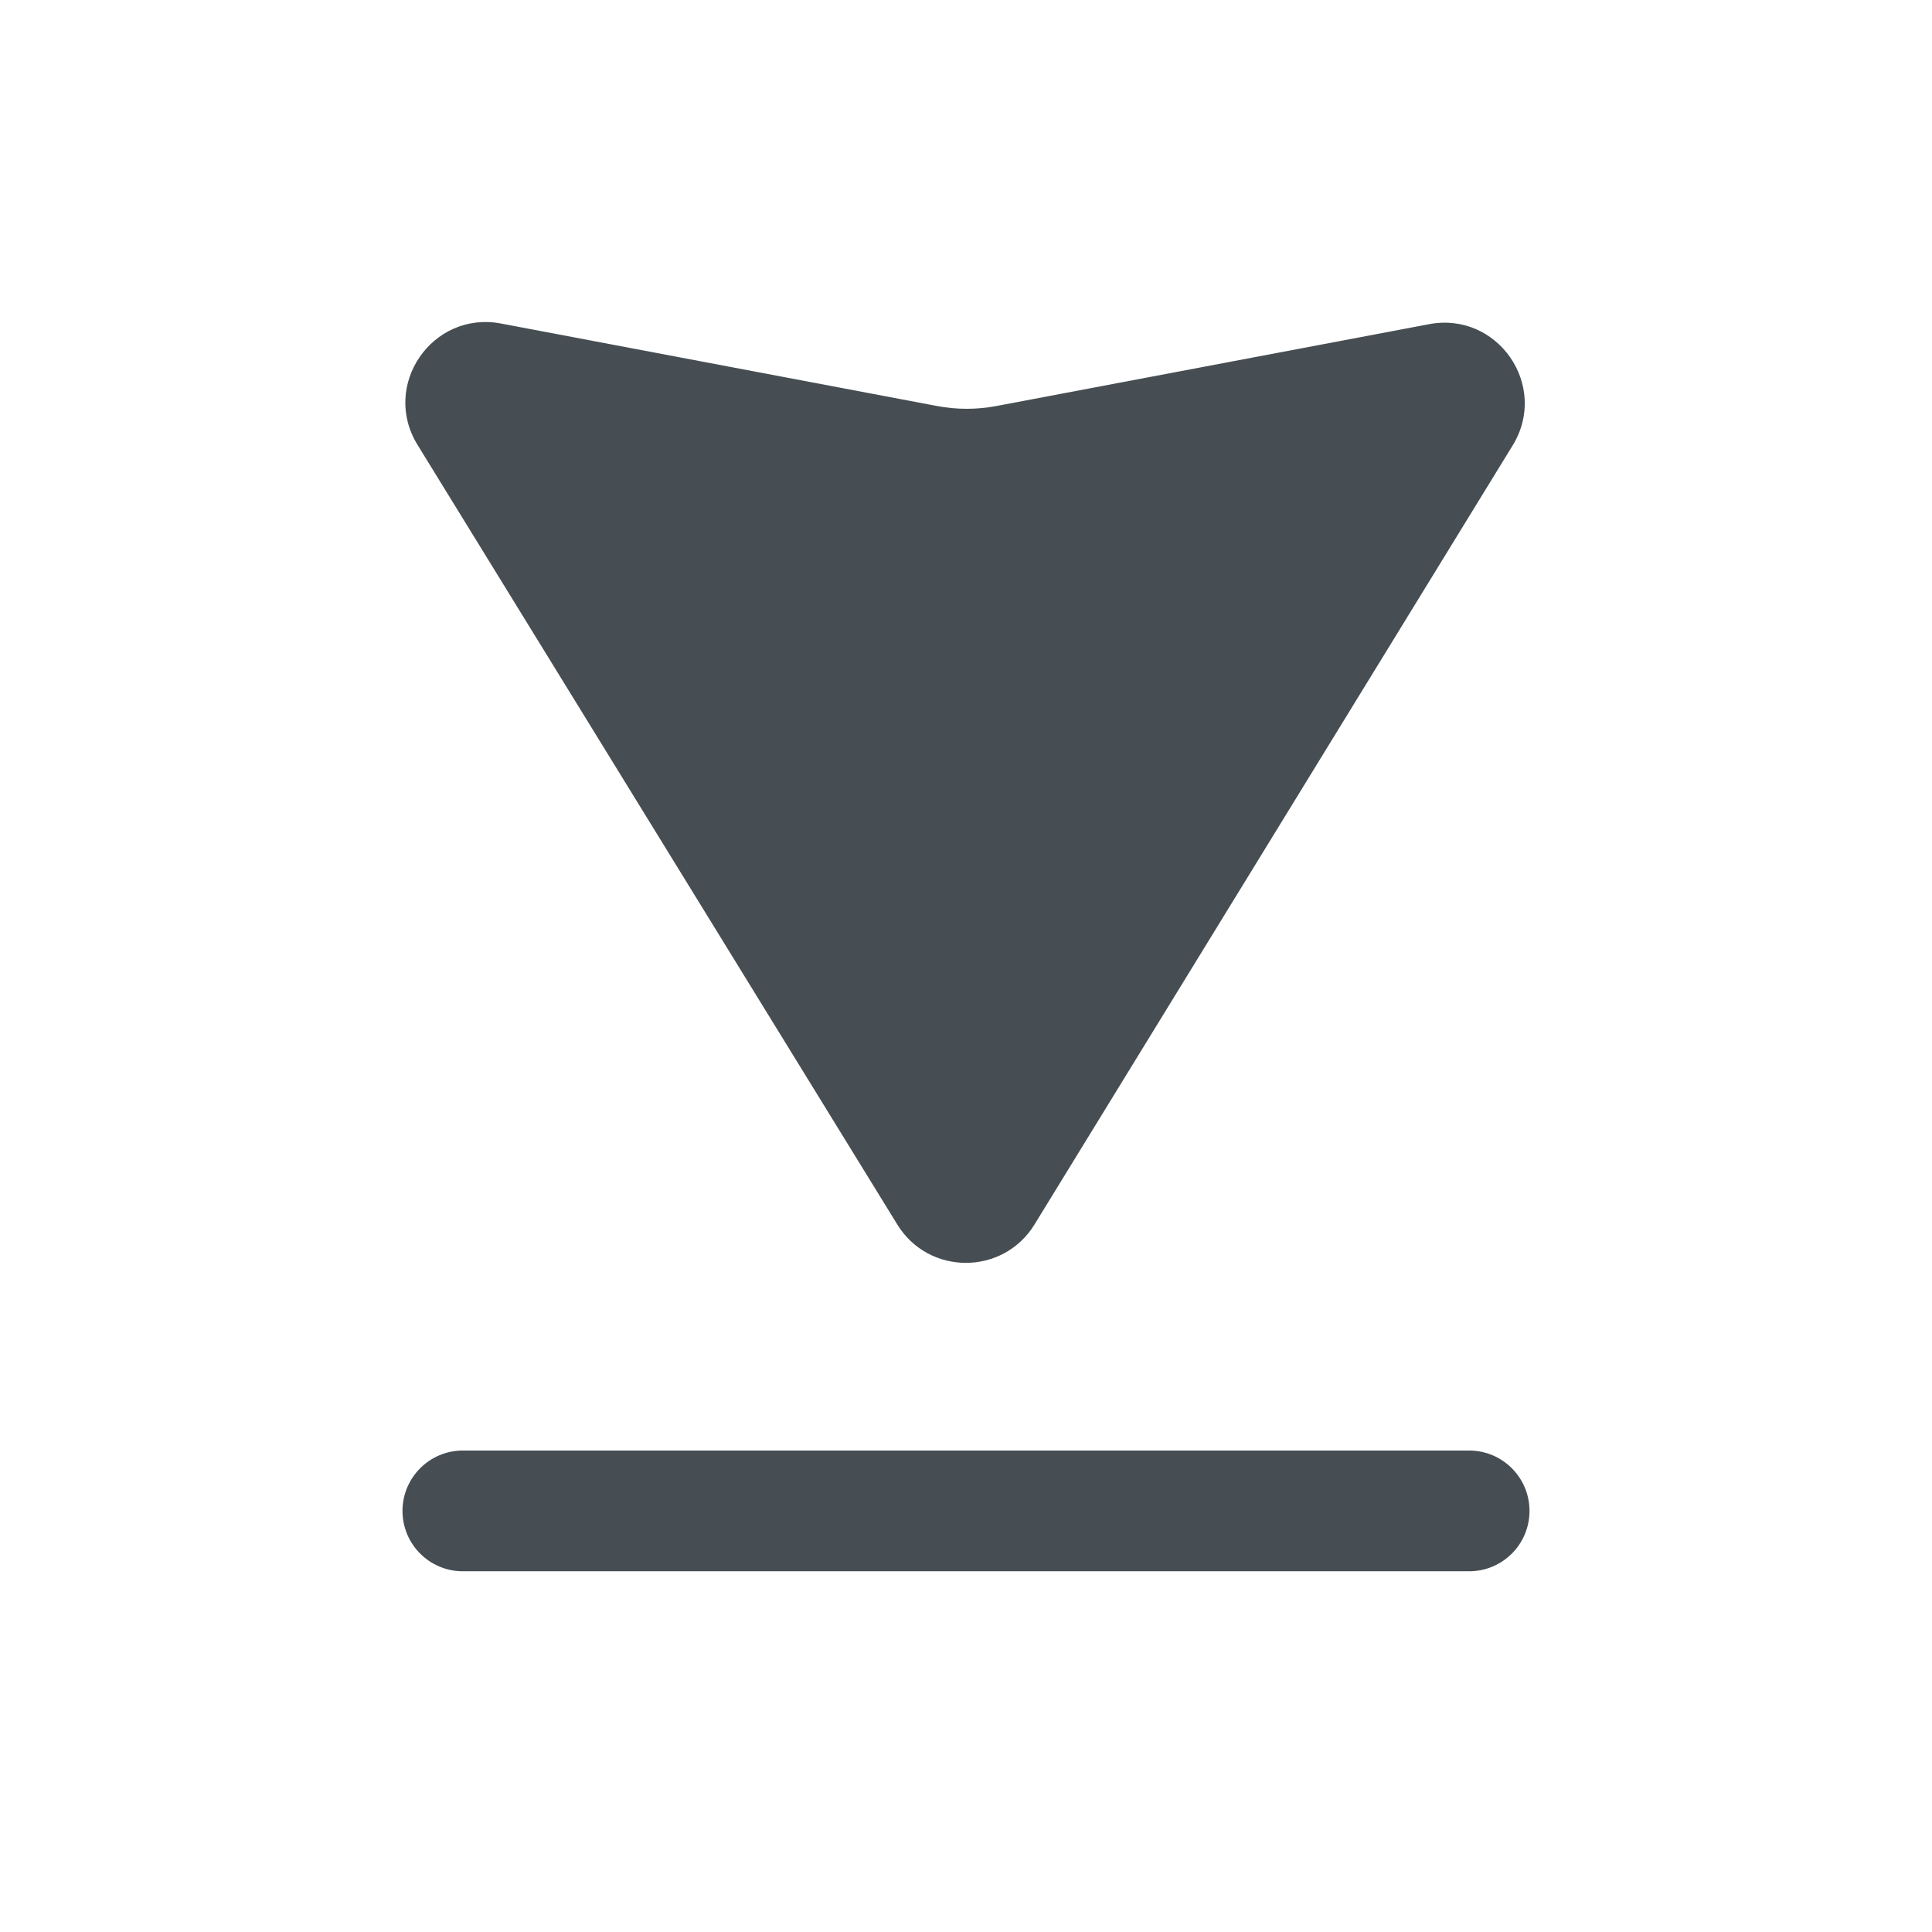
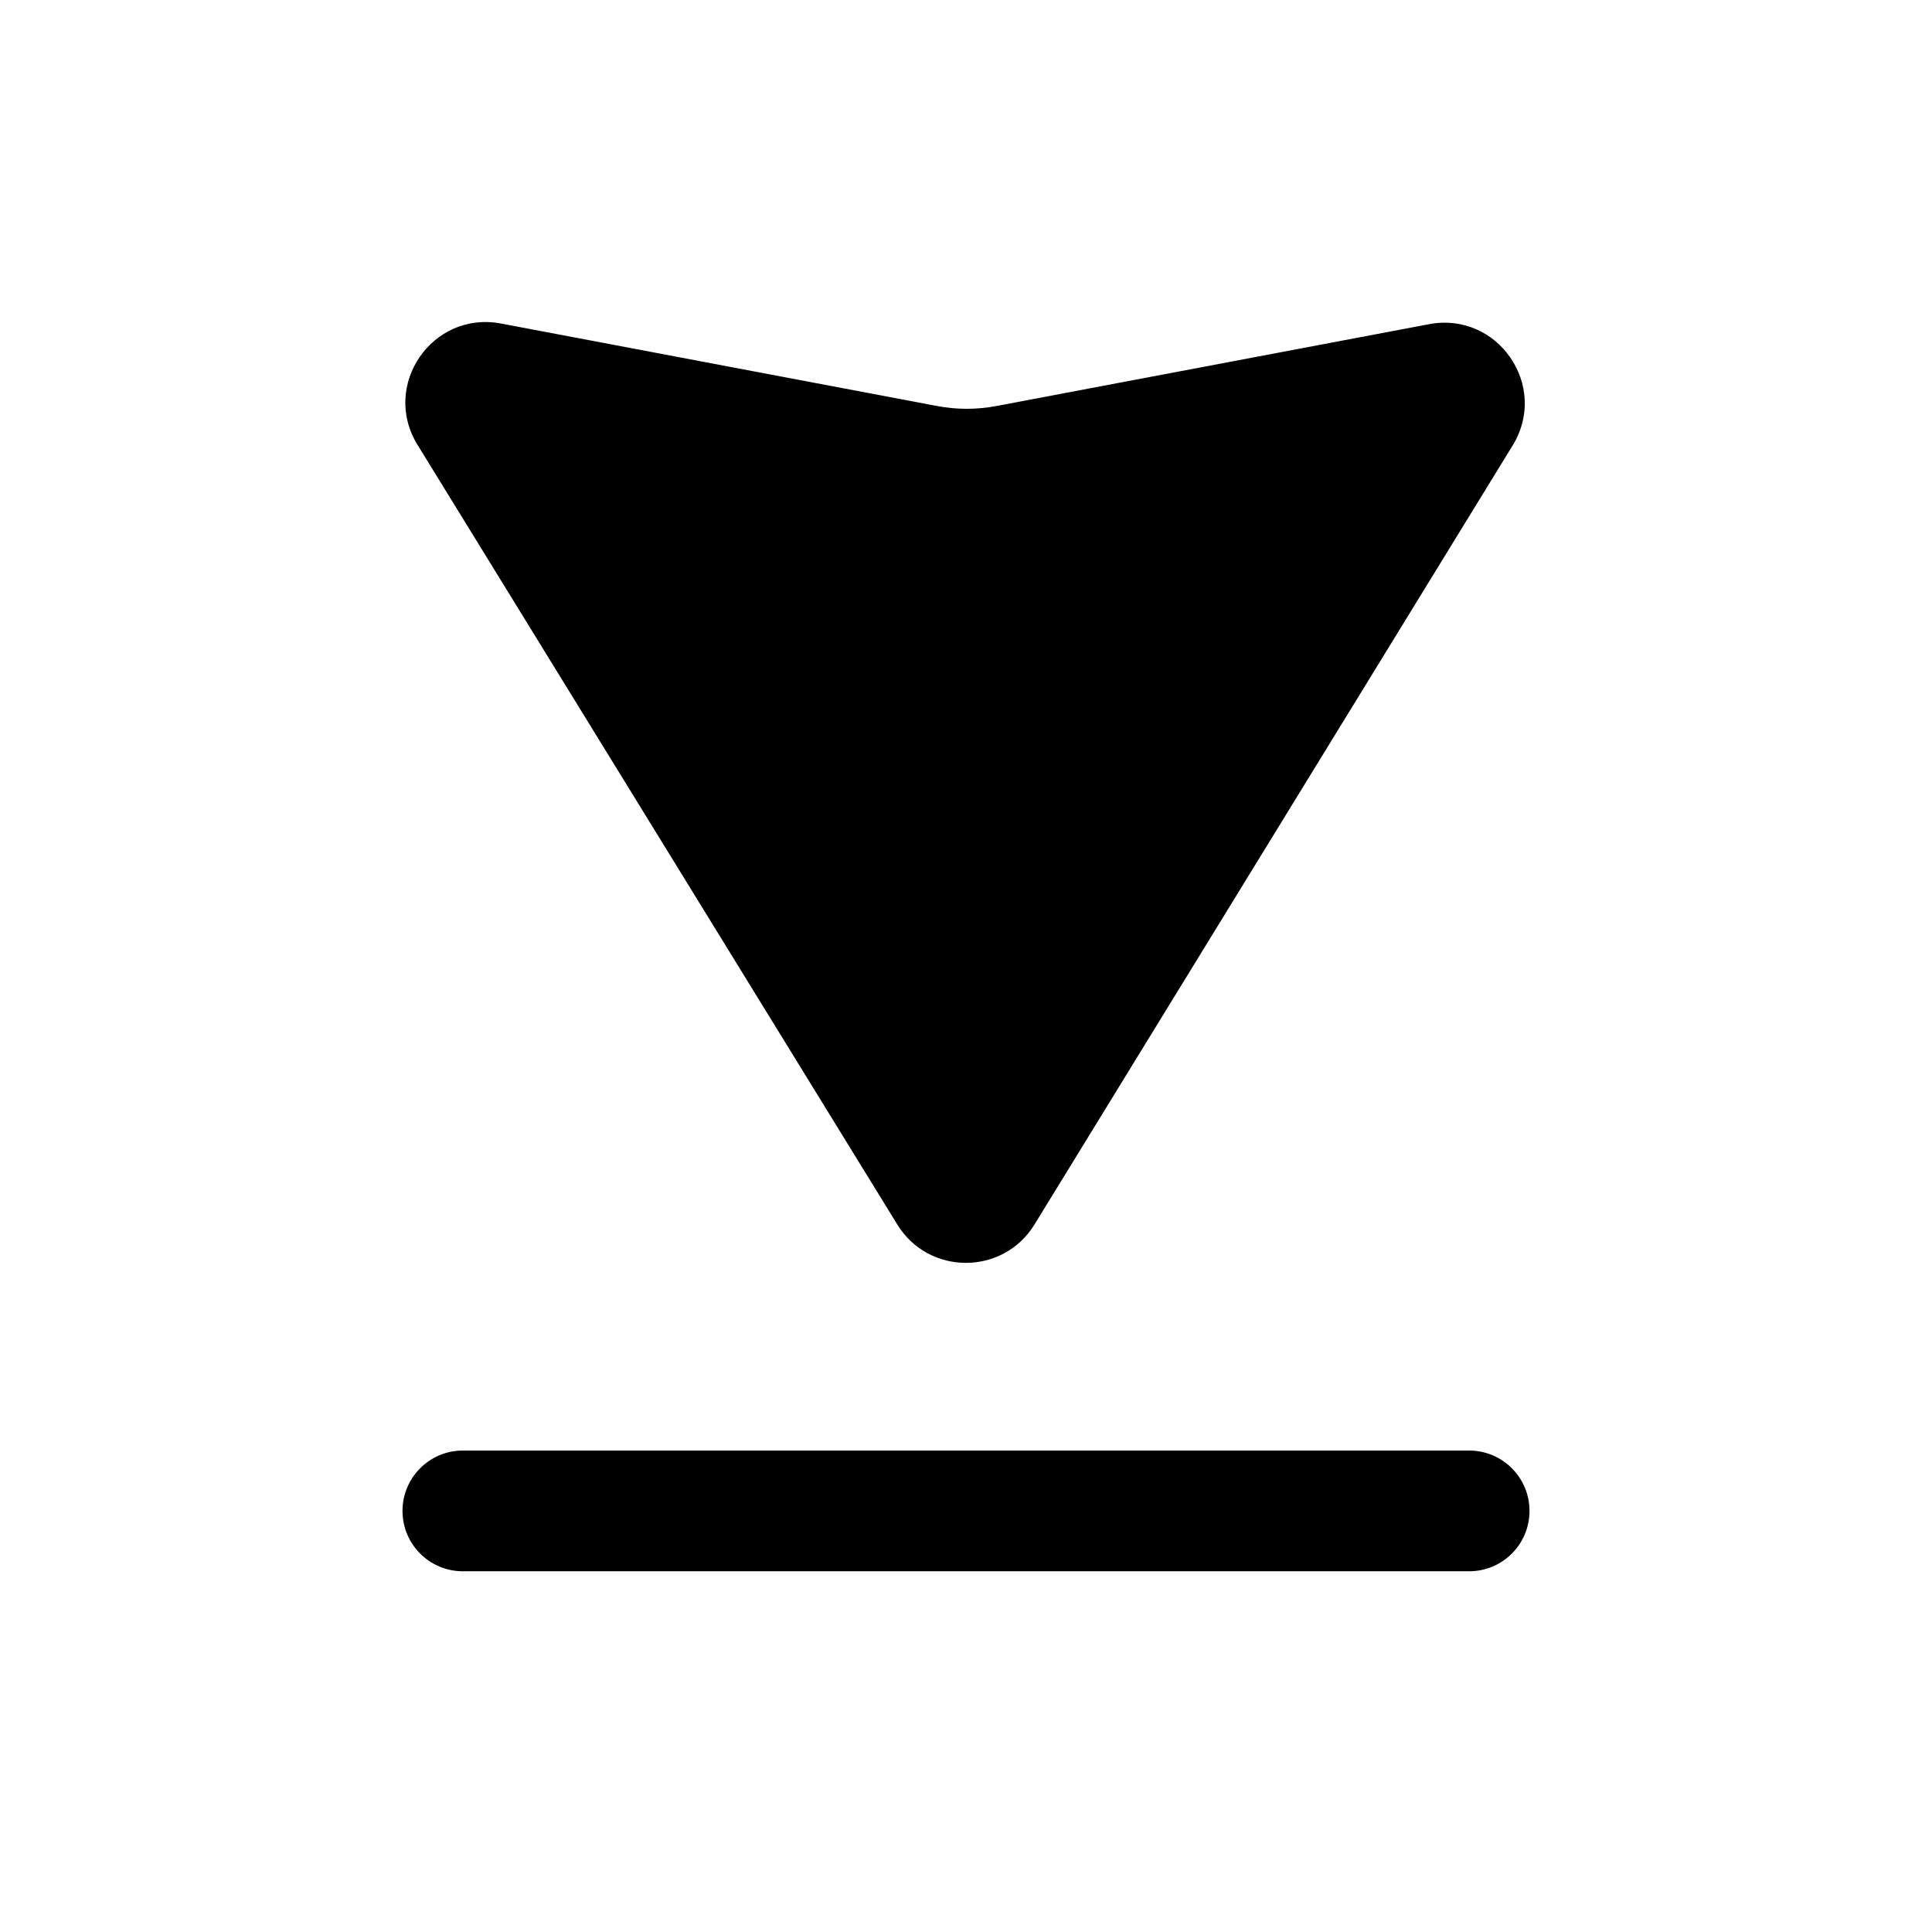
- <svg xmlns="http://www.w3.org/2000/svg" width="24" height="24" viewBox="0 0 24 24" fill="none">
-   <path fill-rule="evenodd" clip-rule="evenodd" d="M5 18.769C5 18.355 5.336 18.019 5.75 18.019L18.25 18.019C18.664 18.019 19 18.355 19 18.769C19 19.184 18.664 19.519 18.25 19.519L5.75 19.519C5.336 19.519 5 19.184 5 18.769Z" fill="#464E53" />
-   <path d="M12.381 5.043L17.753 4.027C18.606 3.866 19.245 4.793 18.791 5.533L12.851 15.211C12.461 15.846 11.538 15.847 11.147 15.212L5.186 5.525C4.731 4.785 5.37 3.857 6.224 4.019L11.637 5.043C11.883 5.09 12.135 5.09 12.381 5.043Z" fill="#464E53" />
+ <svg xmlns="http://www.w3.org/2000/svg" width="24" height="24" viewBox="0 0 24 24">
+   <path fill-rule="evenodd" clip-rule="evenodd" d="M5 18.769C5 18.355 5.336 18.019 5.75 18.019L18.25 18.019C18.664 18.019 19 18.355 19 18.769C19 19.184 18.664 19.519 18.25 19.519L5.75 19.519C5.336 19.519 5 19.184 5 18.769Z" />
+   <path d="M12.381 5.043L17.753 4.027C18.606 3.866 19.245 4.793 18.791 5.533L12.851 15.211C12.461 15.846 11.538 15.847 11.147 15.212L5.186 5.525C4.731 4.785 5.37 3.857 6.224 4.019L11.637 5.043C11.883 5.09 12.135 5.09 12.381 5.043Z" />
</svg>
